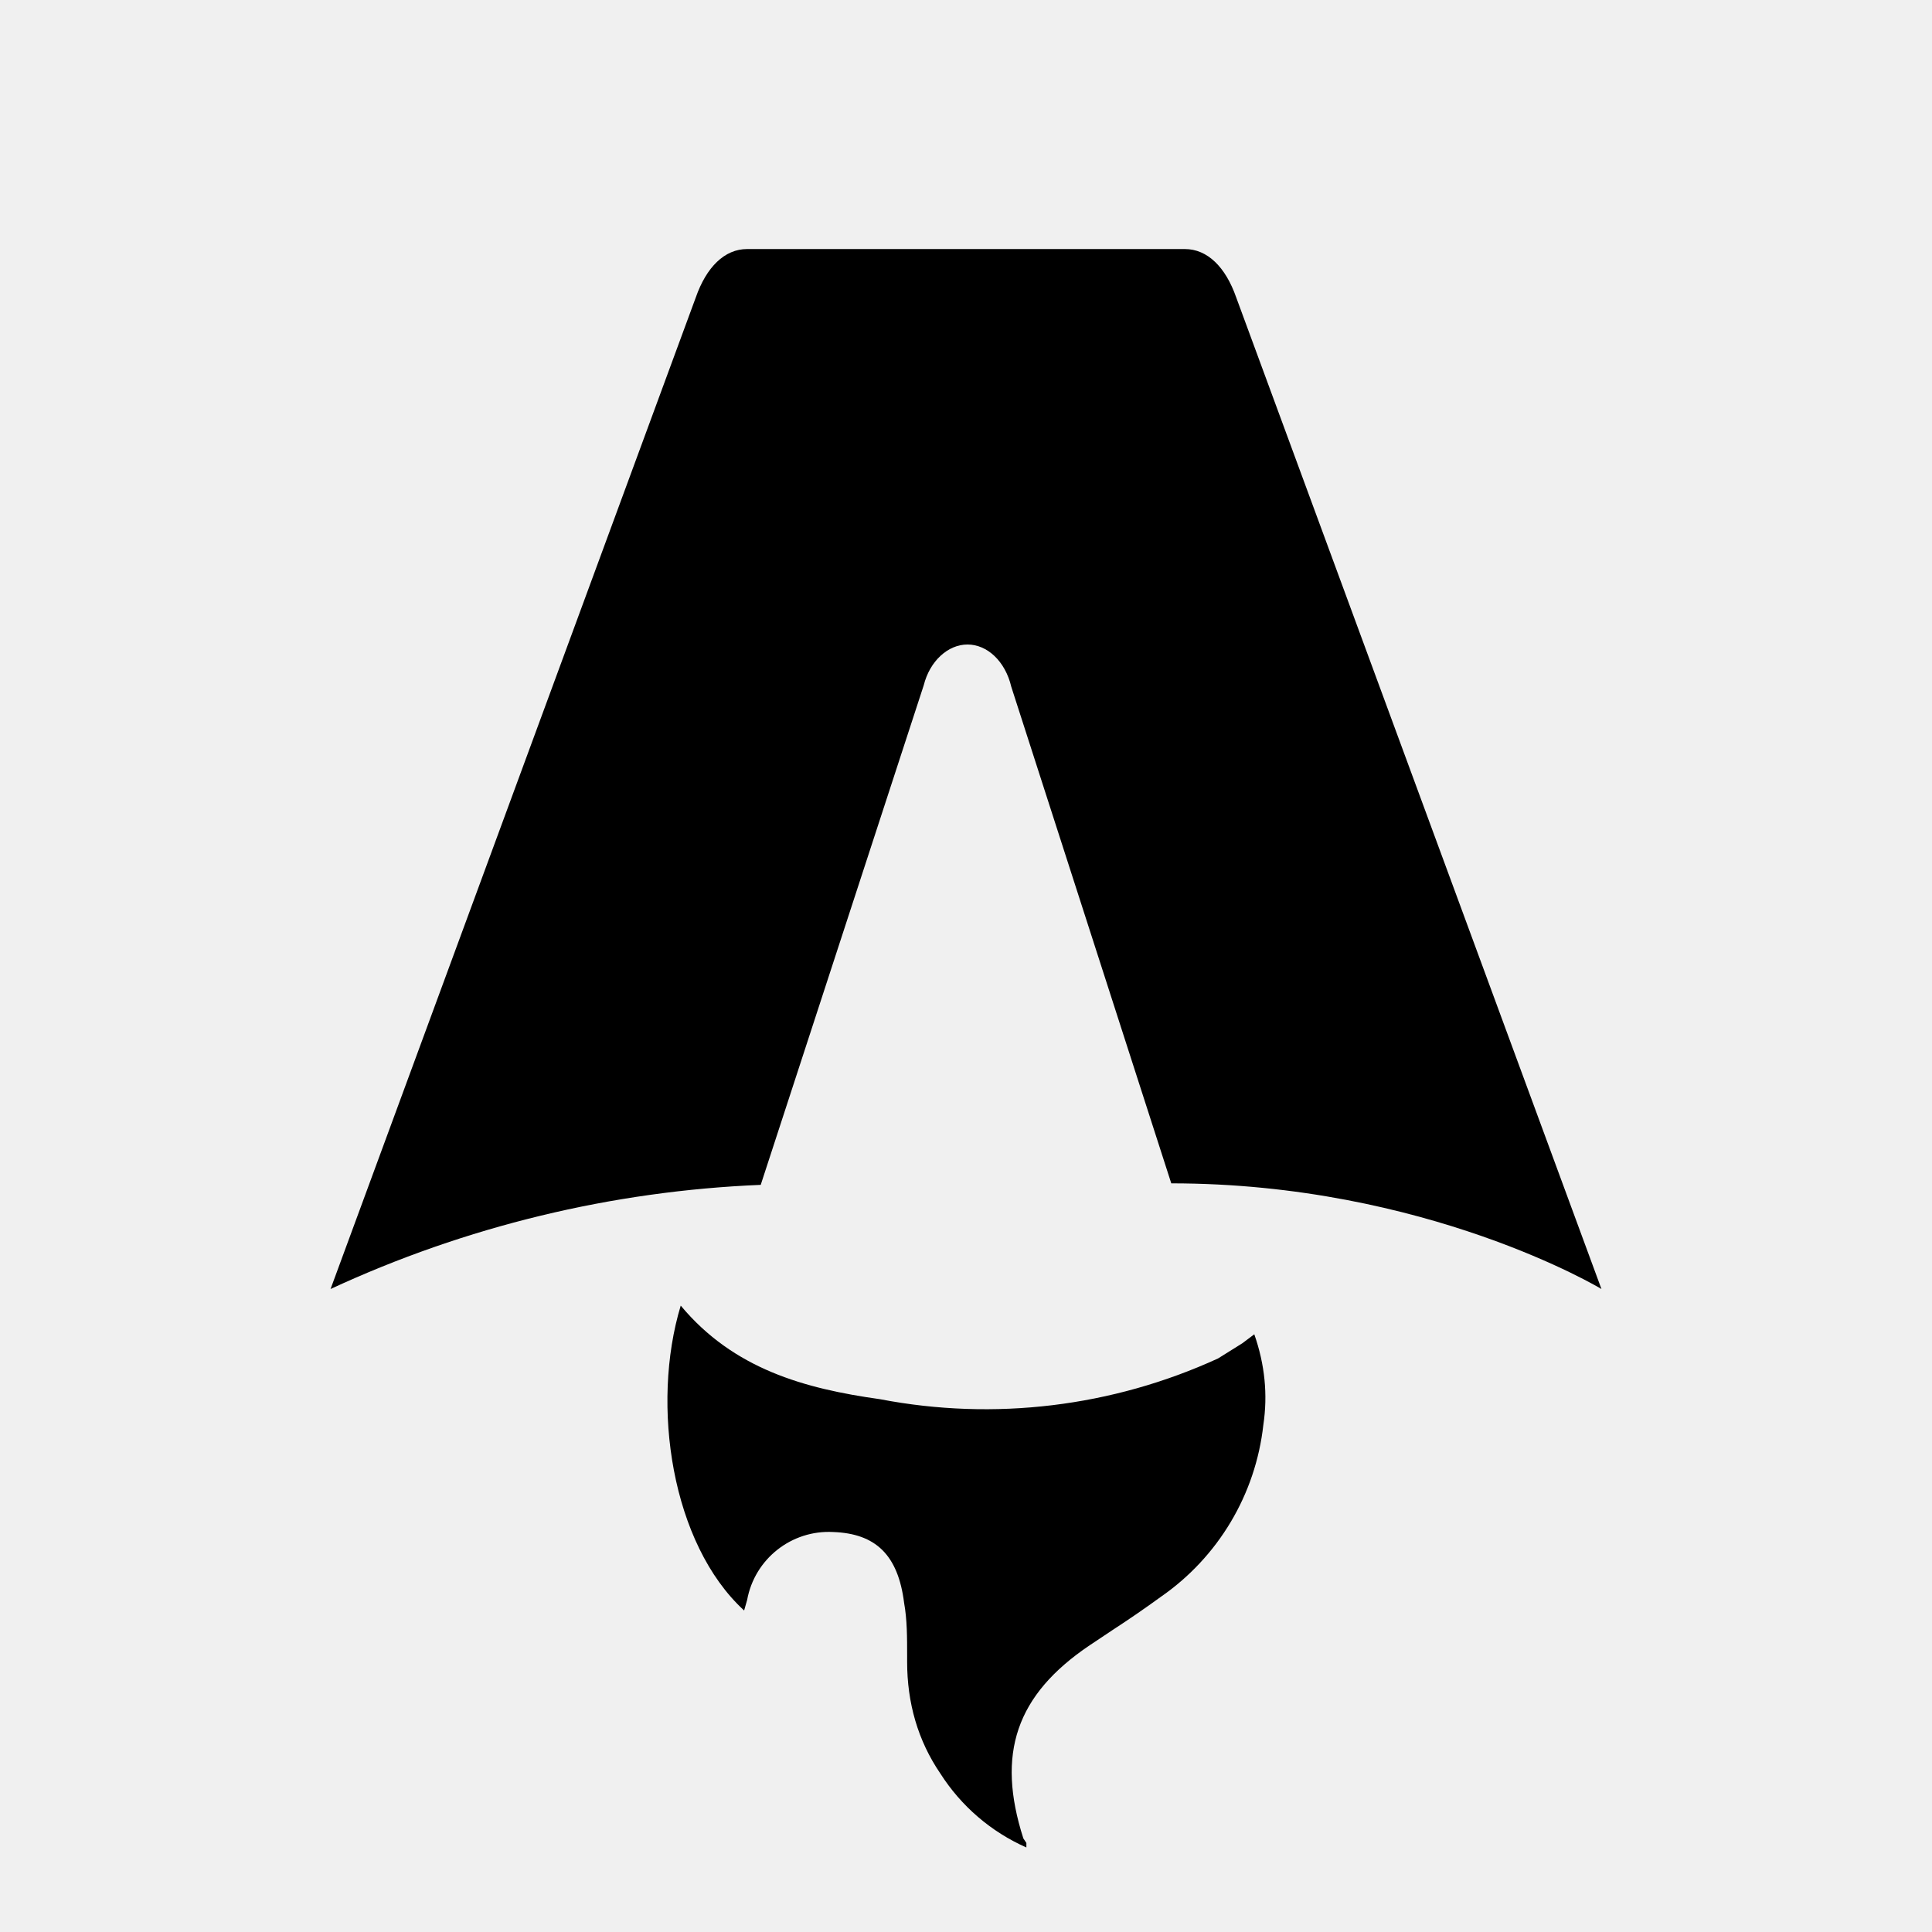
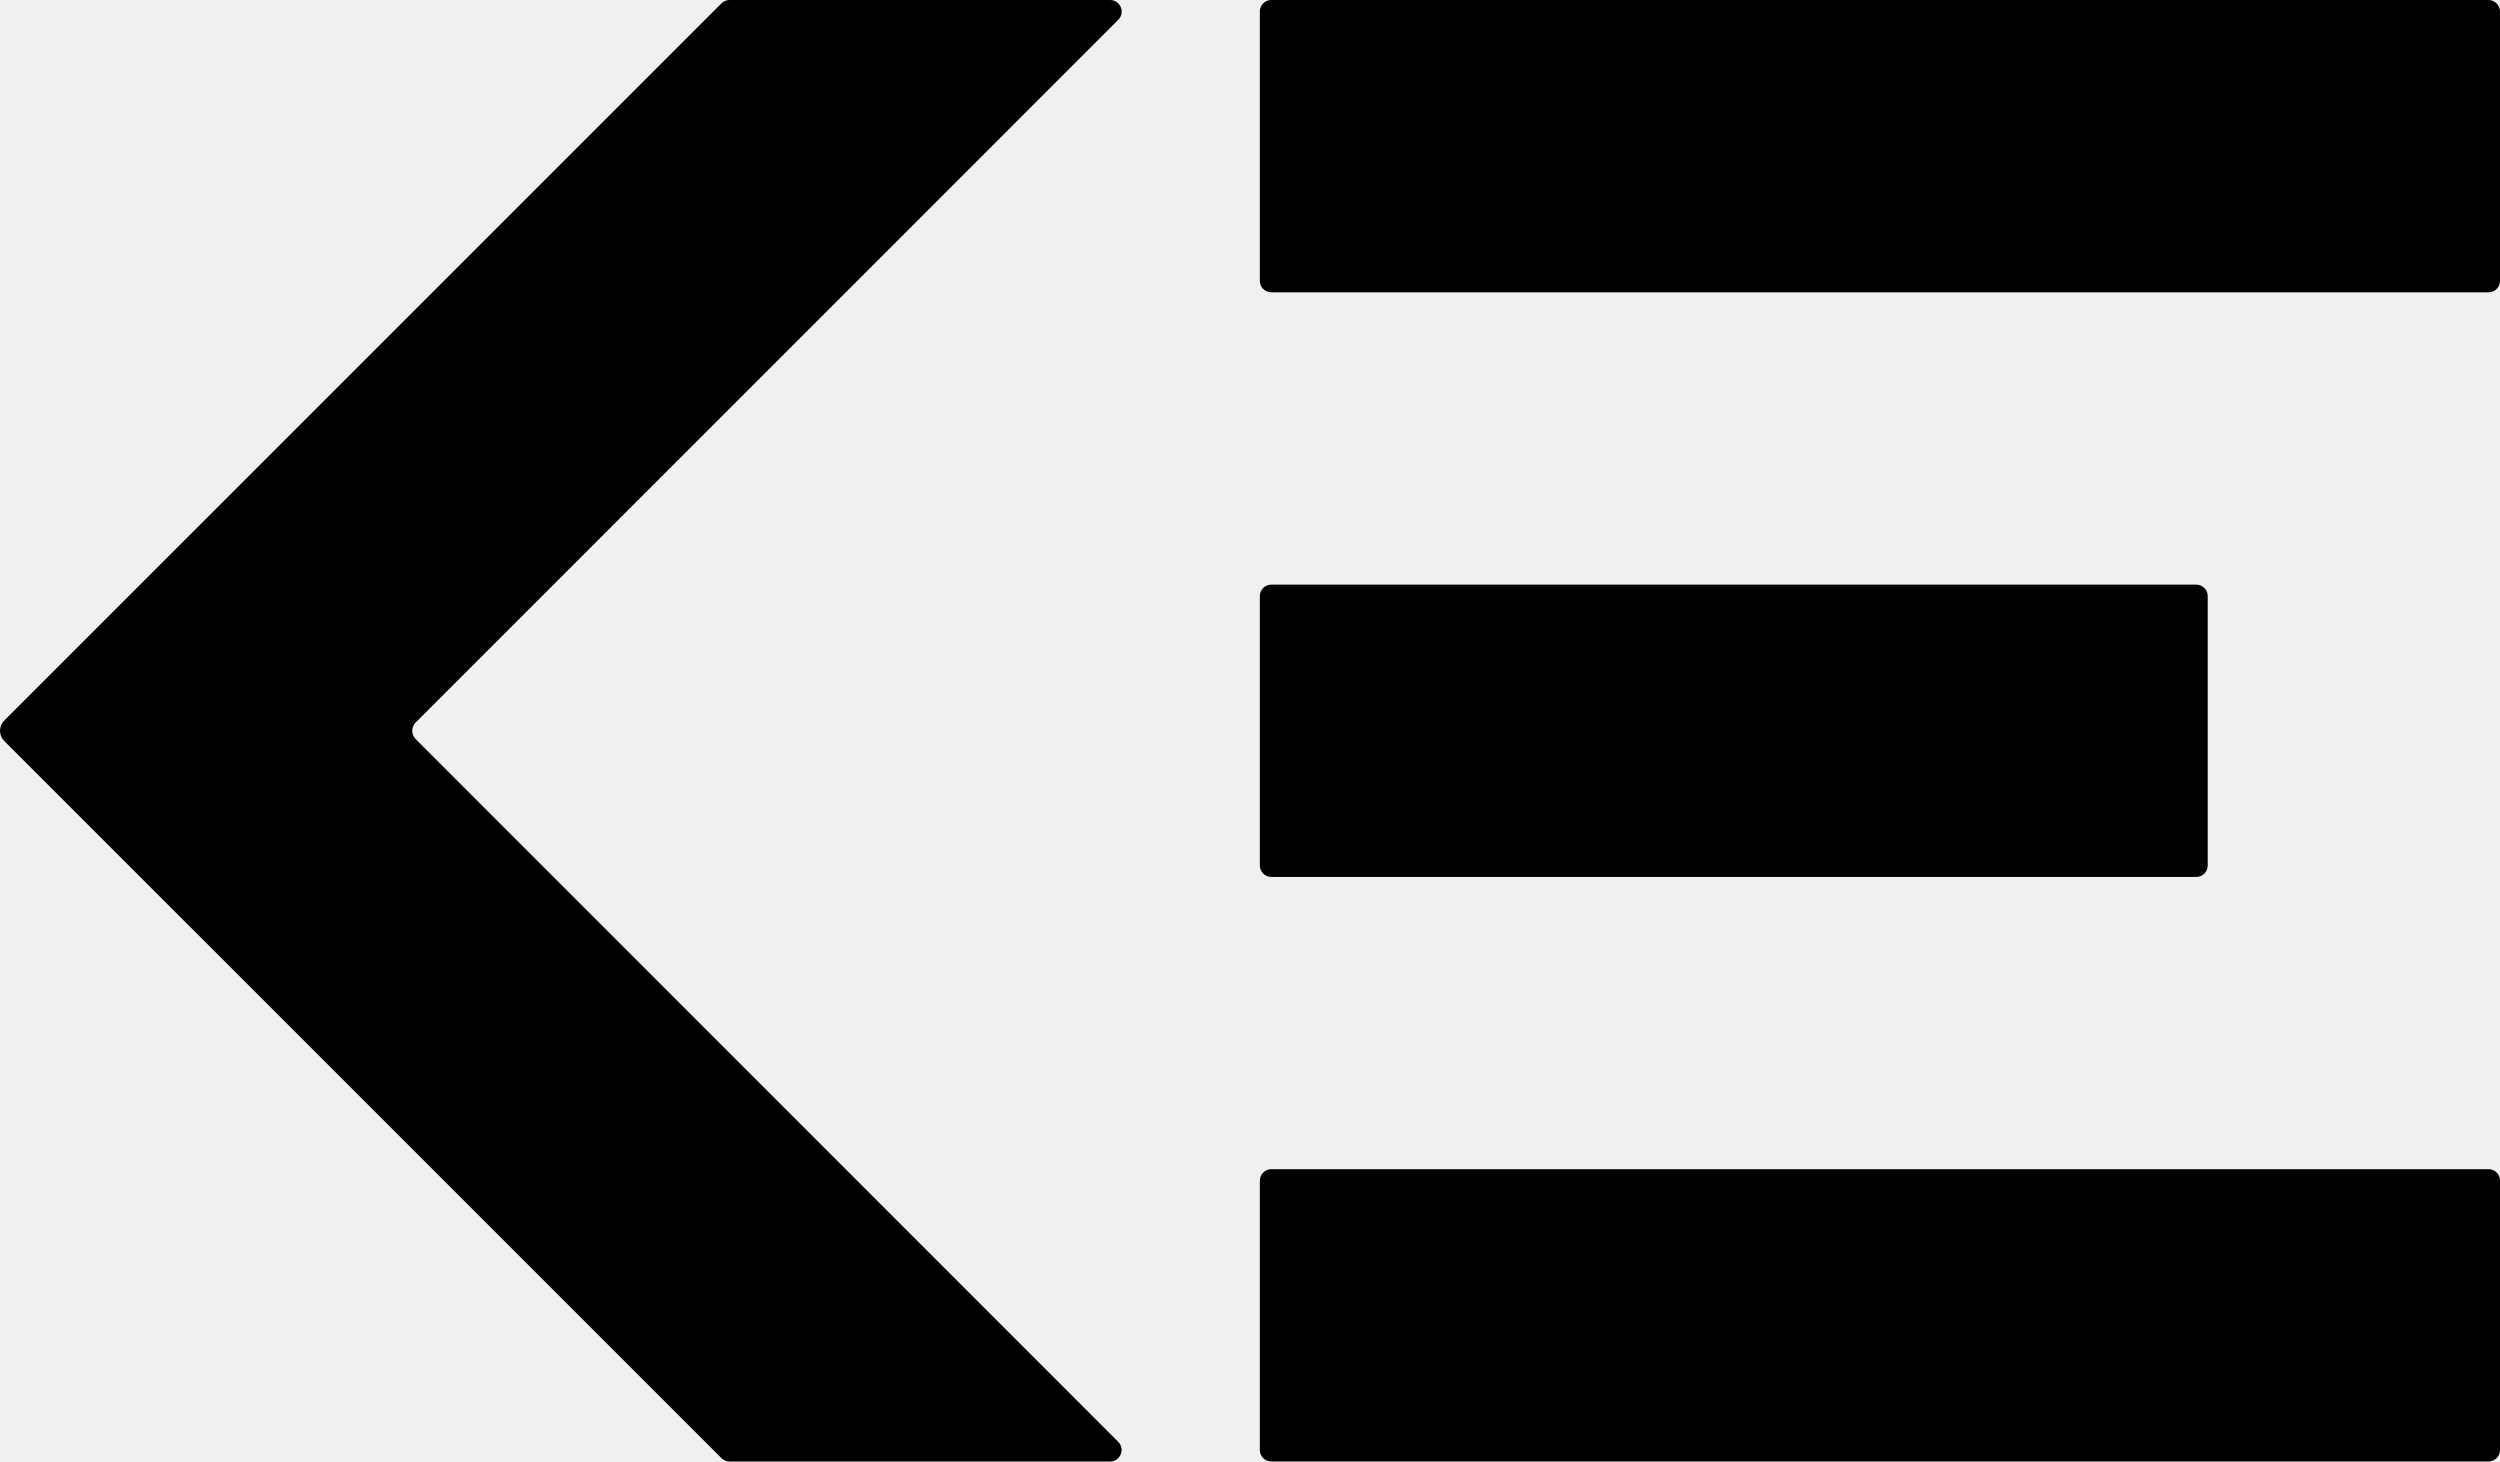
- <svg xmlns="http://www.w3.org/2000/svg" fill="none" viewBox="0 0 128 128">
-   <path d="M50.4 78.5a75.1 75.1 0 0 0-28.5 6.9l24.2-65.7c.7-2 1.9-3.2 3.4-3.2h29c1.5 0 2.7 1.2 3.4 3.2l24.2 65.7s-11.6-7-28.5-7L67 45.5c-.4-1.7-1.6-2.8-2.9-2.8-1.3 0-2.5 1.1-2.9 2.7L50.4 78.5Zm-1.1 28.2Zm-4.2-20.2c-2 6.6-.6 15.8 4.2 20.2a17.5 17.5 0 0 1 .2-.7 5.5 5.5 0 0 1 5.7-4.5c2.8.1 4.3 1.5 4.7 4.7.2 1.1.2 2.3.2 3.5v.4c0 2.7.7 5.2 2.2 7.4a13 13 0 0 0 5.7 4.9v-.3l-.2-.3c-1.8-5.6-.5-9.5 4.4-12.8l1.5-1a73 73 0 0 0 3.2-2.2 16 16 0 0 0 6.8-11.4c.3-2 .1-4-.6-6l-.8.6-1.6 1a37 37 0 0 1-22.4 2.7c-5-.7-9.7-2-13.2-6.2Z" />
-   <style>
-         path { fill: #000; }
-         @media (prefers-color-scheme: dark) {
-             path { fill: #FFF; }
-         }
-     </style>
+ <svg xmlns="http://www.w3.org/2000/svg" id="b" viewBox="0 0 431.22 252.09">
+   <g id="c">
+     <path d="M301.03-81.75h46.48c1.09,0,1.97.88,1.97,1.97v209.94c0,1.1-.9,2-2,2h-46.45c-1.09,0-1.97-.88-1.97-1.97V-79.78c0-1.09.88-1.97,1.97-1.97Z" transform="translate(299.06 349.48) rotate(-90)" stroke-width="0" />
+     <rect x="299.06" y="119.93" width="50.42" height="213.91" rx="1.97" ry="1.97" transform="translate(97.38 551.15) rotate(-90)" stroke-width="0" />
+     <path d="M71.69,127.46c-.78-.78-.78-2.05,0-2.83L192.89,3.41C194.15,2.15,193.26,0,191.47,0h-65.62c-.53,0-1.04.21-1.41.59L32.91,92.12s-.03.02-.04.03L.73,124.29C.24,124.78,0,125.41,0,126.05c0,.64.24,1.27.73,1.76l32.14,32.14s.03.02.04.03l91.53,91.53c.38.38.88.59,1.41.59h65.61c1.78,0,2.67-2.15,1.41-3.41l-121.18-121.22Z" stroke-width="0" />
+     <rect x="273.85" y="44.3" width="50.42" height="163.49" rx="1.97" ry="1.97" transform="translate(173.01 425.11) rotate(-90)" stroke-width="0" />
+   </g>
</svg>
